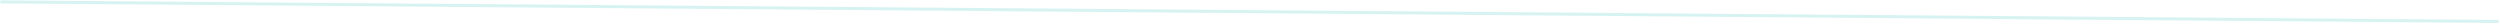
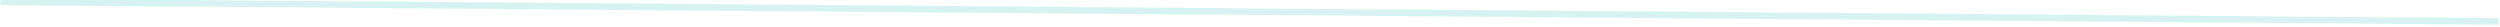
<svg xmlns="http://www.w3.org/2000/svg" width="382" height="4" viewBox="0 0 382 4" fill="none">
-   <line y1="-0.231" x2="381.742" y2="-0.231" transform="matrix(0.999969 0.00783731 -0.00781928 0.999969 0.0473633 0.517578)" stroke="#D6F3F1" stroke-width="0.461" />
+   <line y1="-0.231" x2="381.742" y2="-0.231" transform="matrix(0.999969 0.00783731 -0.00781928 0.999969 0.0473633 0.517578)" stroke="#D6F3F1" strokeWidth="0.461" />
</svg>
